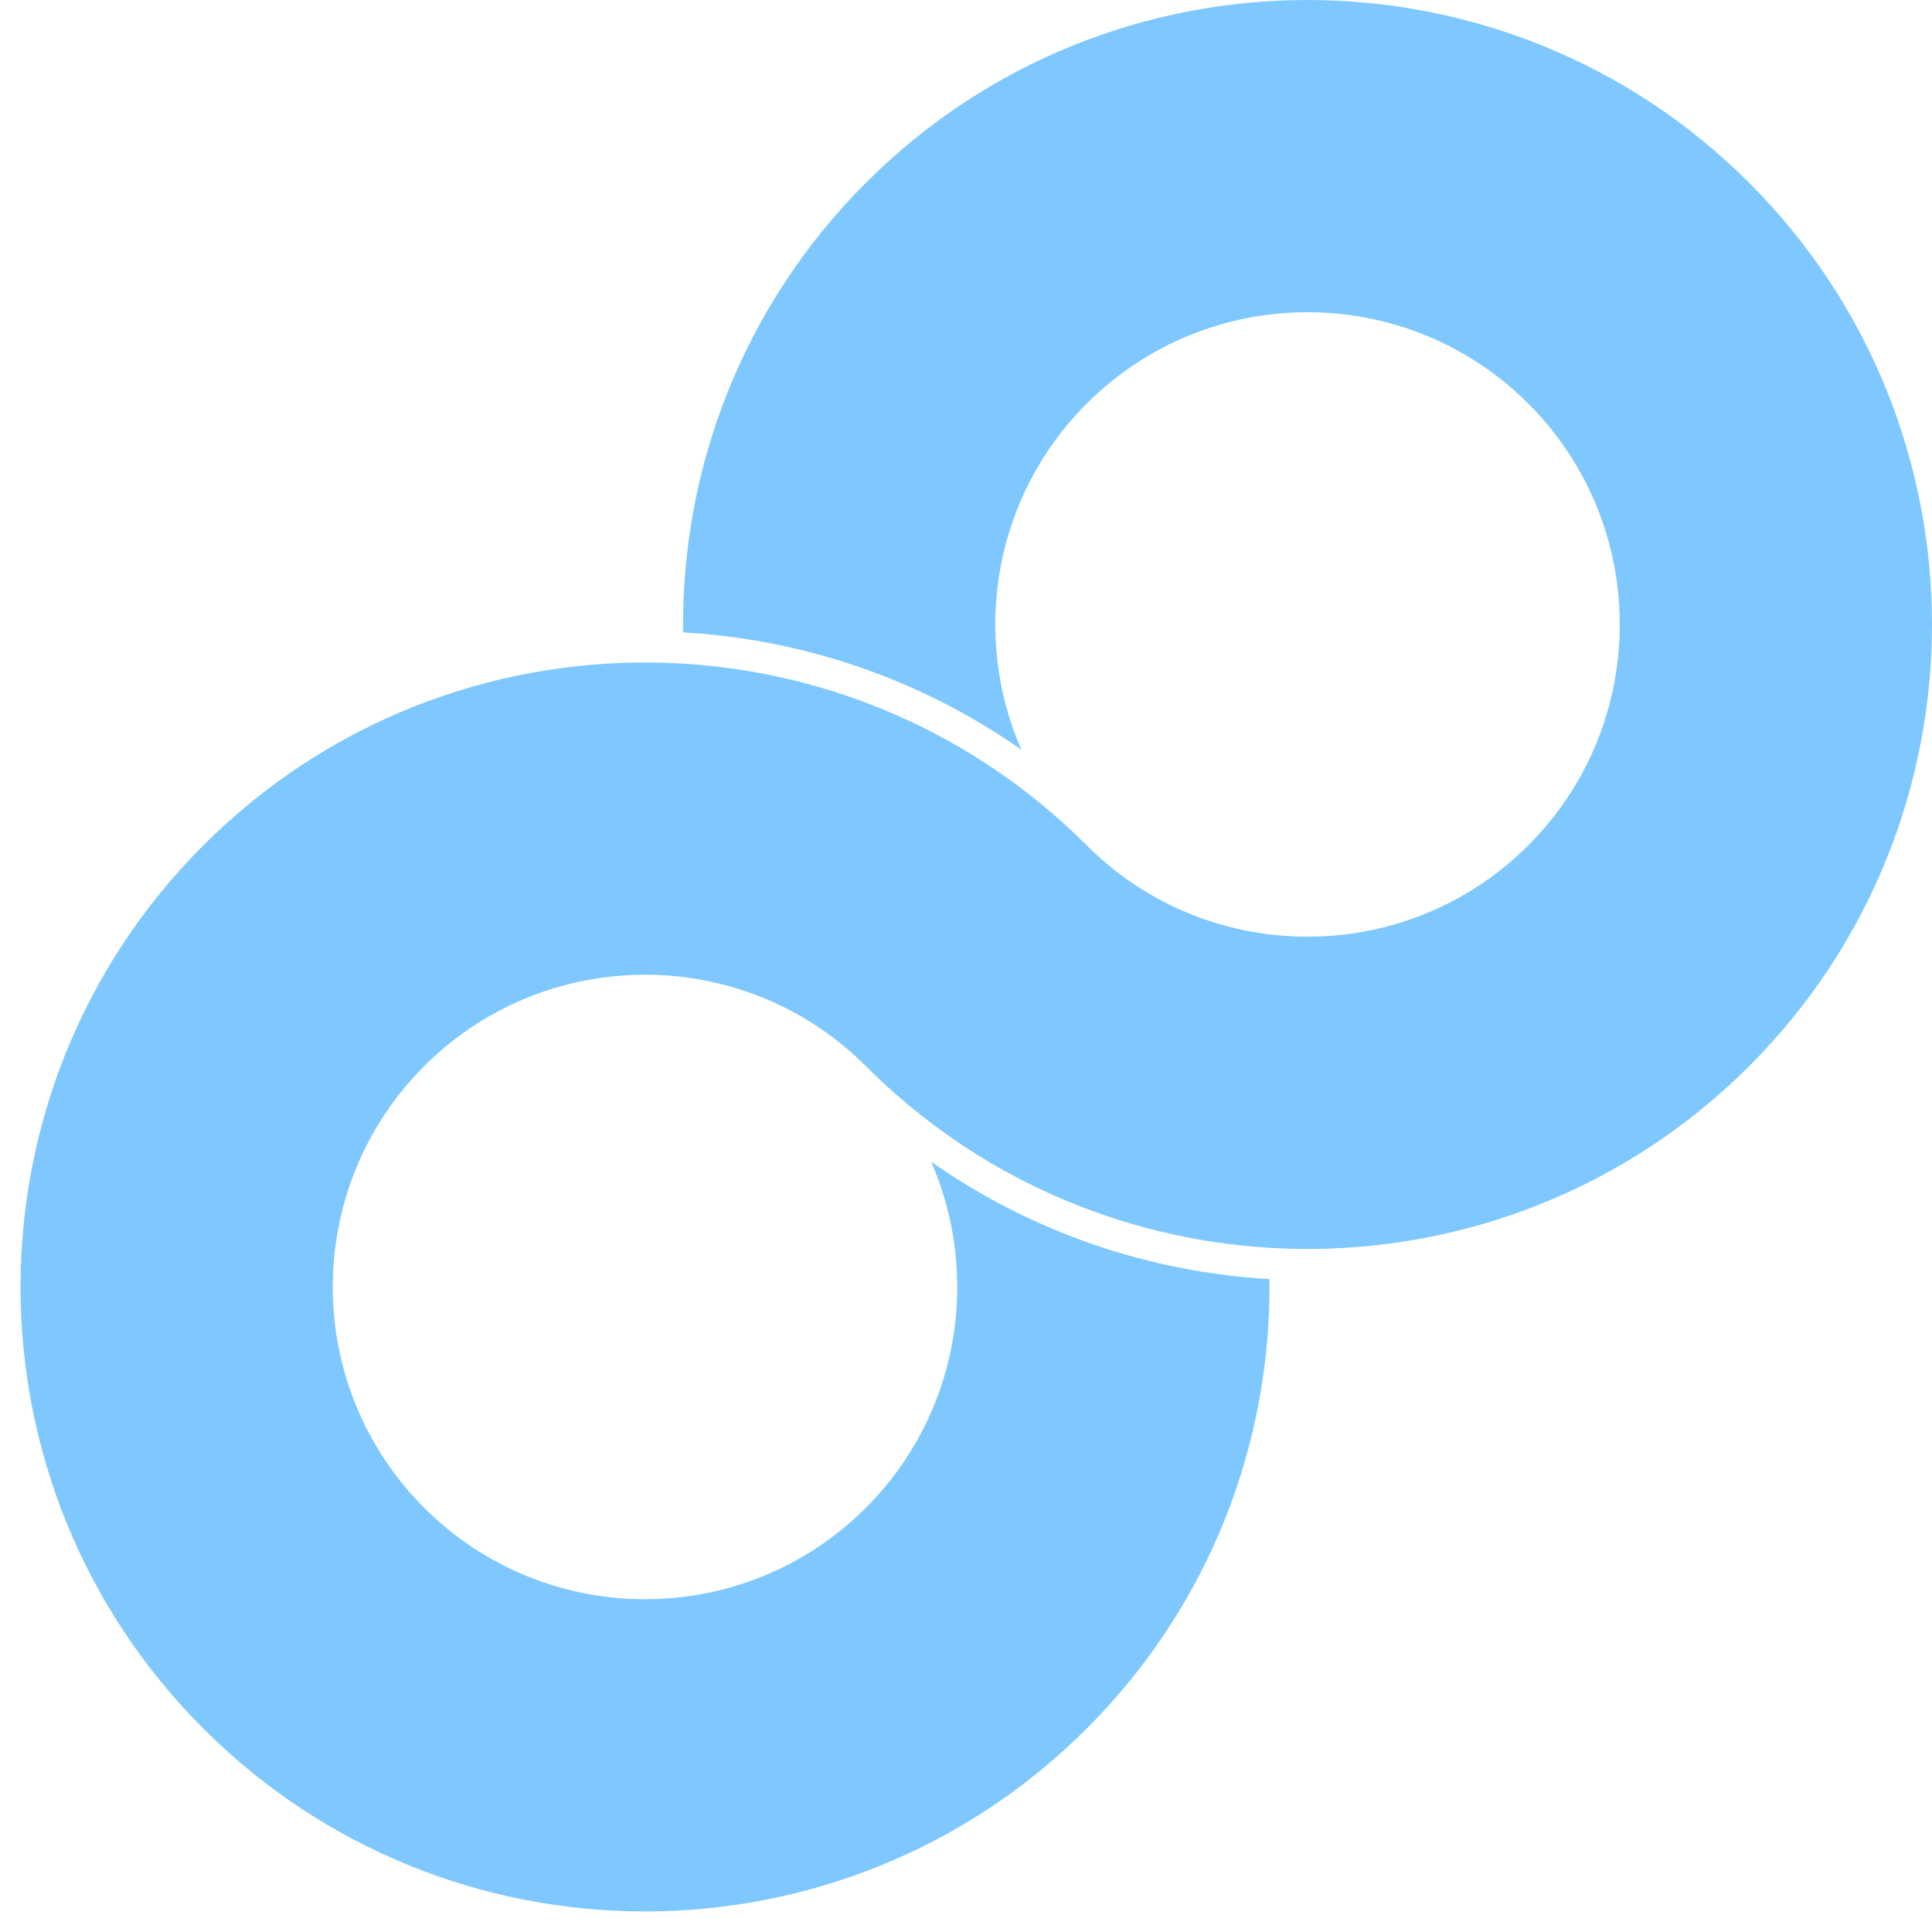
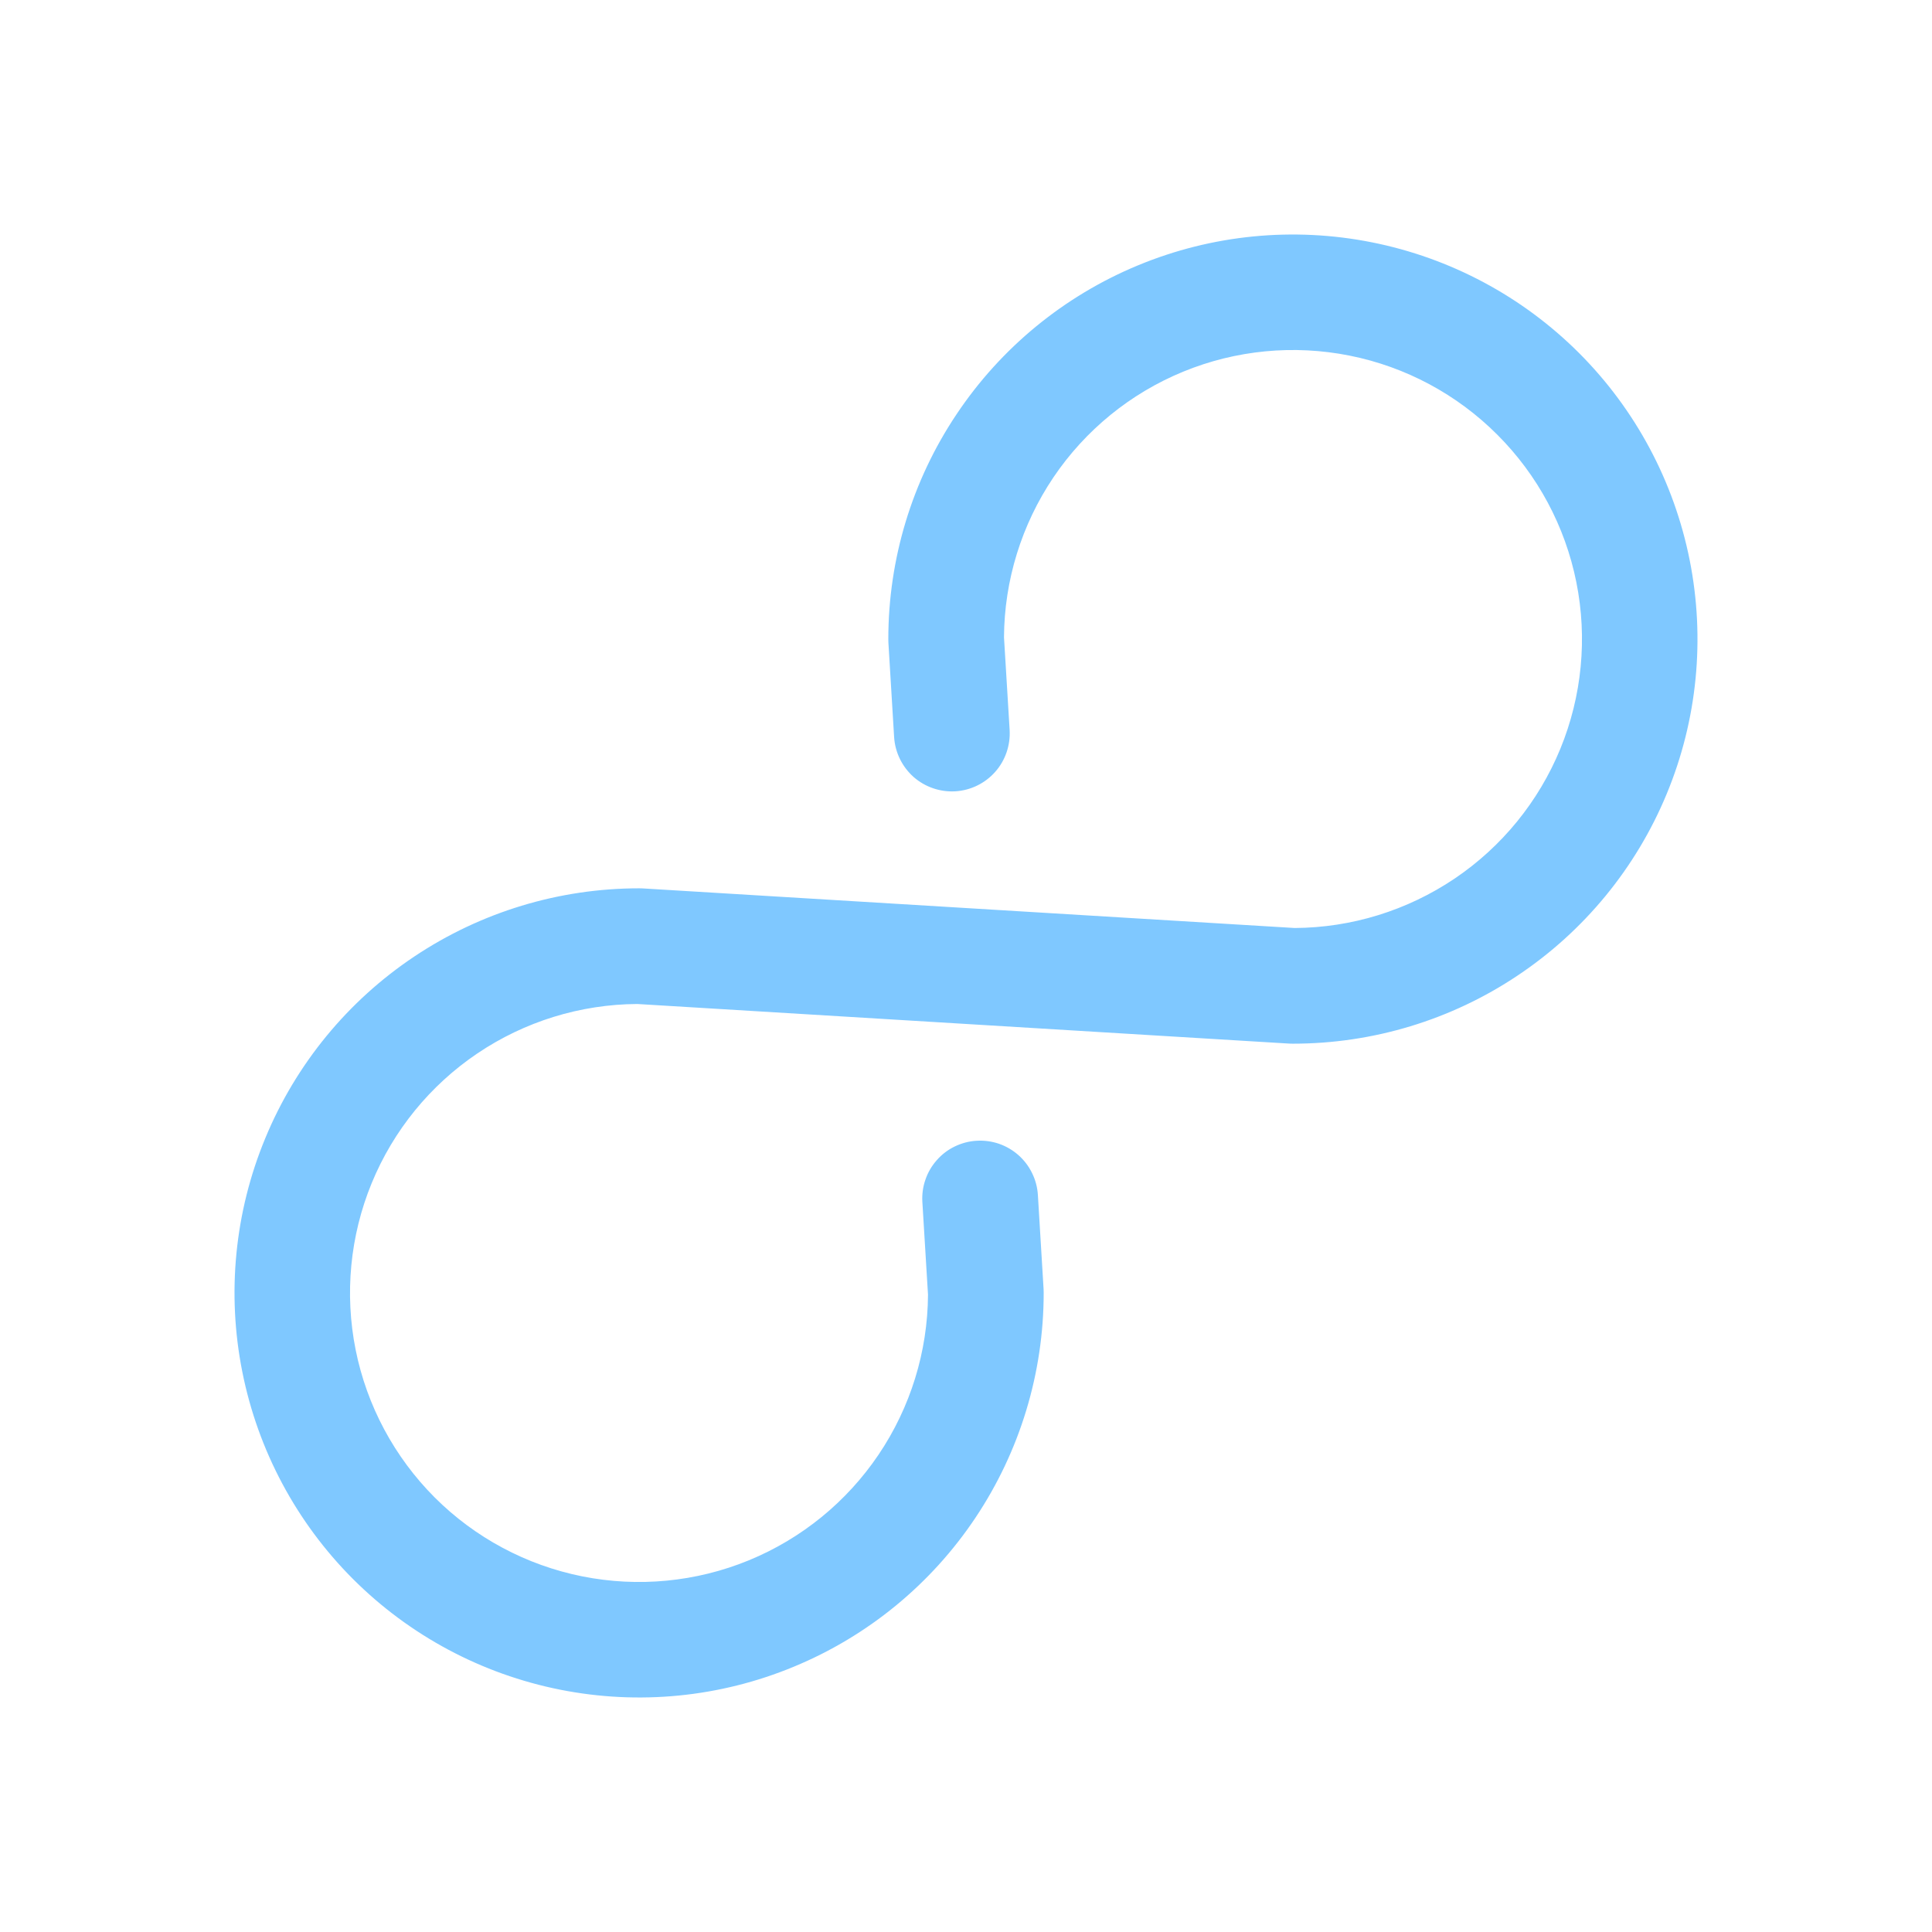
- <svg xmlns="http://www.w3.org/2000/svg" width="63" height="63" viewBox="0 0 63 63" fill="none">
-   <g transform="matrix(-1 0 0 1 63 0)">
-     <path fill-rule="evenodd" clip-rule="evenodd" d="M20.621 40.726C15.321 40.791 10.001 38.805 5.961 34.766C-1.987 26.817 -1.987 13.91 5.961 5.961C13.911 -1.987 26.817 -1.987 34.766 5.961C38.805 10.001 40.792 15.321 40.726 20.621C36.843 20.844 33.011 22.121 29.694 24.449C31.323 20.721 30.614 16.212 27.565 13.163C23.59 9.188 17.137 9.188 13.163 13.163C9.188 17.137 9.188 23.59 13.163 27.564C16.212 30.614 20.721 31.323 24.449 29.694C25.58 29.2 26.64 28.49 27.565 27.564C31.214 23.915 35.908 21.942 40.688 21.643C41.028 21.622 41.368 21.609 41.71 21.604C47.009 21.538 52.329 23.525 56.368 27.564C64.318 35.513 64.318 48.42 56.368 56.368C48.42 64.317 35.514 64.317 27.565 56.368C23.525 52.329 21.538 47.009 21.605 41.709C25.487 41.486 29.319 40.209 32.637 37.881C31.007 41.609 31.716 46.118 34.766 49.167C38.74 53.142 45.193 53.142 49.168 49.167C53.142 45.193 53.142 38.74 49.168 34.766C46.119 31.716 41.61 31.006 37.881 32.636C36.75 33.13 35.691 33.84 34.766 34.766C31.116 38.415 26.423 40.388 21.643 40.687C21.303 40.708 20.962 40.721 20.621 40.726Z" fill="#7FC8FF" />
-   </g>
+ <svg xmlns="http://www.w3.org/2000/svg" width="24" height="24" viewBox="0 0 24 24" fill="none">
+   <path d="M19.615 4.385C20.318 5.088 20.796 5.984 20.99 6.959C21.184 7.934 21.085 8.944 20.704 9.863C20.324 10.781 19.68 11.566 18.853 12.118C18.027 12.671 17.055 12.965 16.061 12.965L16.018 12.964L7.917 12.472C7.208 12.476 6.517 12.69 5.93 13.086C5.343 13.482 4.886 14.043 4.617 14.698C4.348 15.353 4.279 16.073 4.418 16.768C4.557 17.462 4.899 18.1 5.399 18.601C5.9 19.102 6.538 19.443 7.232 19.582C7.927 19.721 8.647 19.652 9.302 19.383C9.957 19.114 10.518 18.657 10.914 18.07C11.31 17.483 11.524 16.791 11.528 16.083L11.458 14.932C11.452 14.838 11.465 14.743 11.496 14.654C11.526 14.565 11.574 14.483 11.637 14.412C11.699 14.341 11.775 14.283 11.86 14.242C11.945 14.201 12.037 14.176 12.131 14.171C12.226 14.165 12.32 14.178 12.409 14.208C12.498 14.239 12.581 14.287 12.652 14.35C12.722 14.412 12.78 14.488 12.821 14.573C12.863 14.658 12.887 14.75 12.893 14.844L12.964 16.018L12.965 16.061C12.965 17.055 12.67 18.027 12.118 18.853C11.566 19.68 10.781 20.324 9.862 20.704C8.944 21.085 7.934 21.184 6.959 20.99C5.984 20.796 5.088 20.318 4.385 19.615C3.682 18.912 3.204 18.016 3.01 17.041C2.816 16.067 2.915 15.056 3.296 14.138C3.676 13.219 4.32 12.434 5.147 11.882C5.973 11.33 6.945 11.035 7.939 11.035L7.982 11.036L16.083 11.528C16.791 11.524 17.482 11.31 18.07 10.914C18.657 10.518 19.114 9.957 19.383 9.302C19.652 8.647 19.721 7.927 19.582 7.233C19.443 6.538 19.101 5.9 18.6 5.4C18.1 4.899 17.462 4.557 16.767 4.418C16.073 4.279 15.353 4.348 14.698 4.617C14.043 4.886 13.482 5.343 13.086 5.93C12.69 6.518 12.476 7.209 12.472 7.917L12.542 9.068C12.553 9.258 12.489 9.446 12.363 9.588C12.237 9.731 12.059 9.818 11.868 9.83C11.678 9.841 11.491 9.777 11.348 9.651C11.206 9.524 11.119 9.347 11.107 9.156L11.036 7.982L11.035 7.939C11.035 6.945 11.329 5.973 11.882 5.147C12.434 4.32 13.219 3.676 14.137 3.296C15.056 2.915 16.066 2.816 17.041 3.01C18.016 3.204 18.912 3.682 19.615 4.385Z" fill="#7FC8FF" />
</svg>
